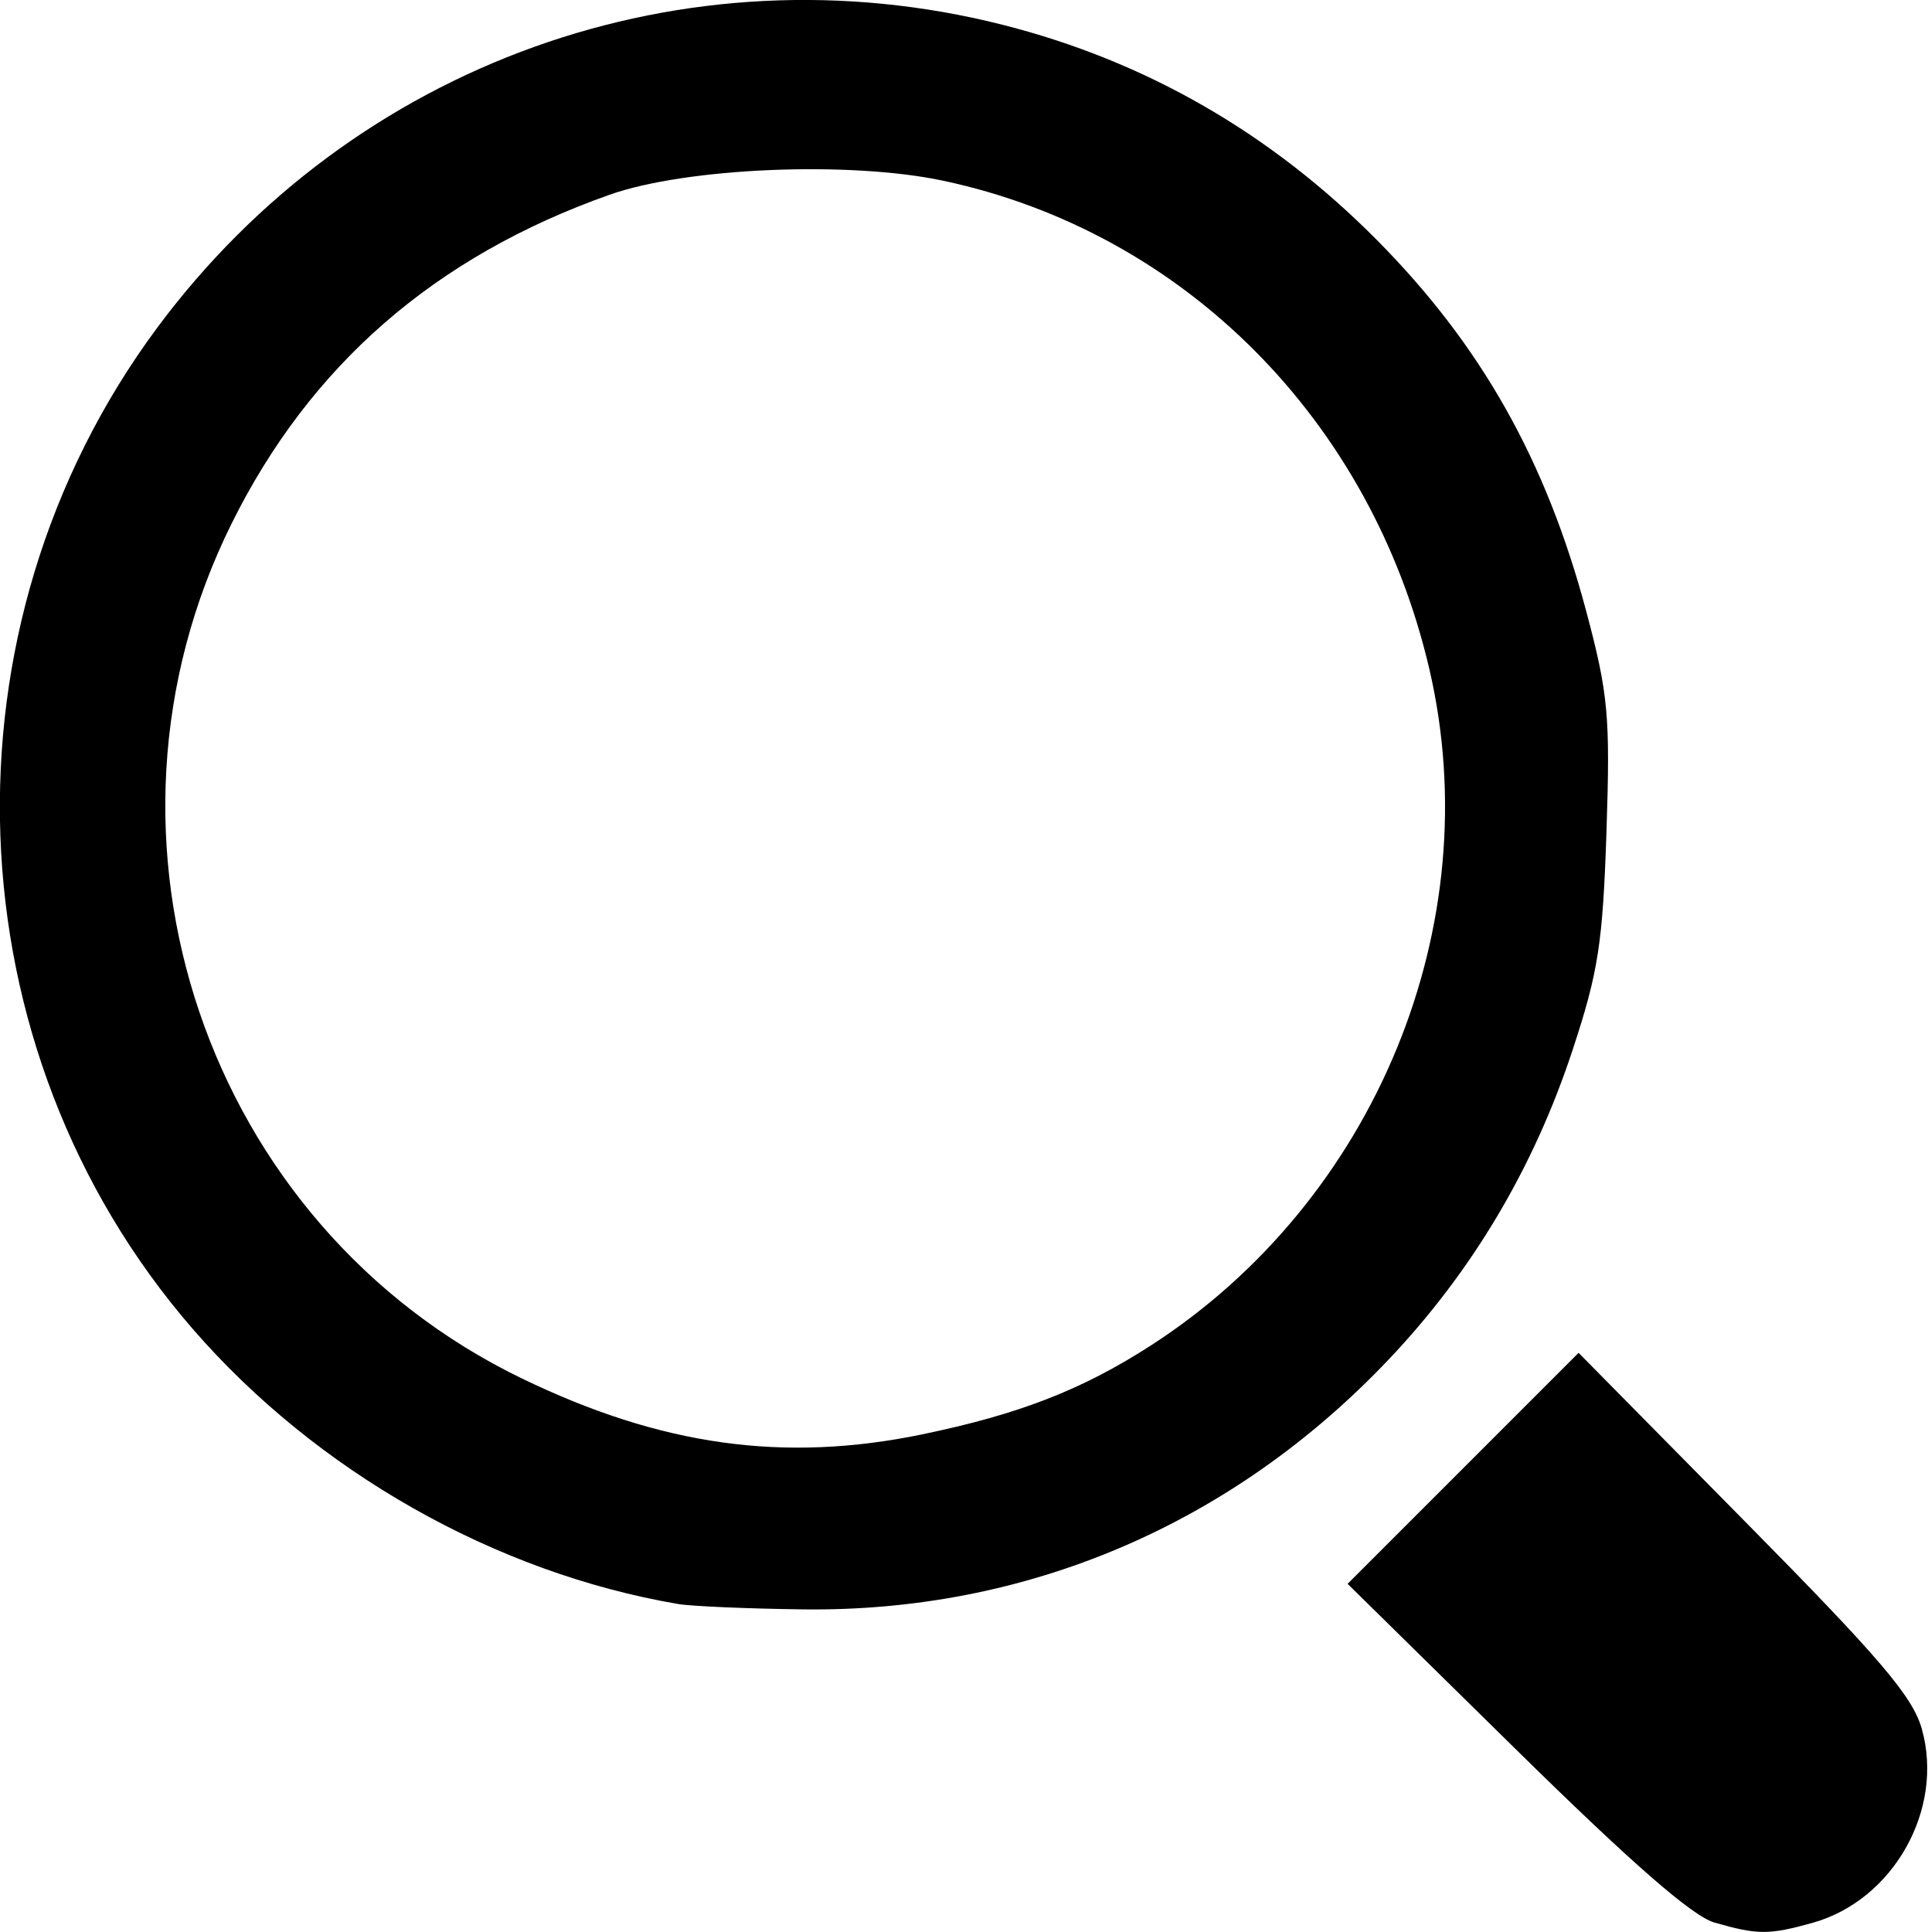
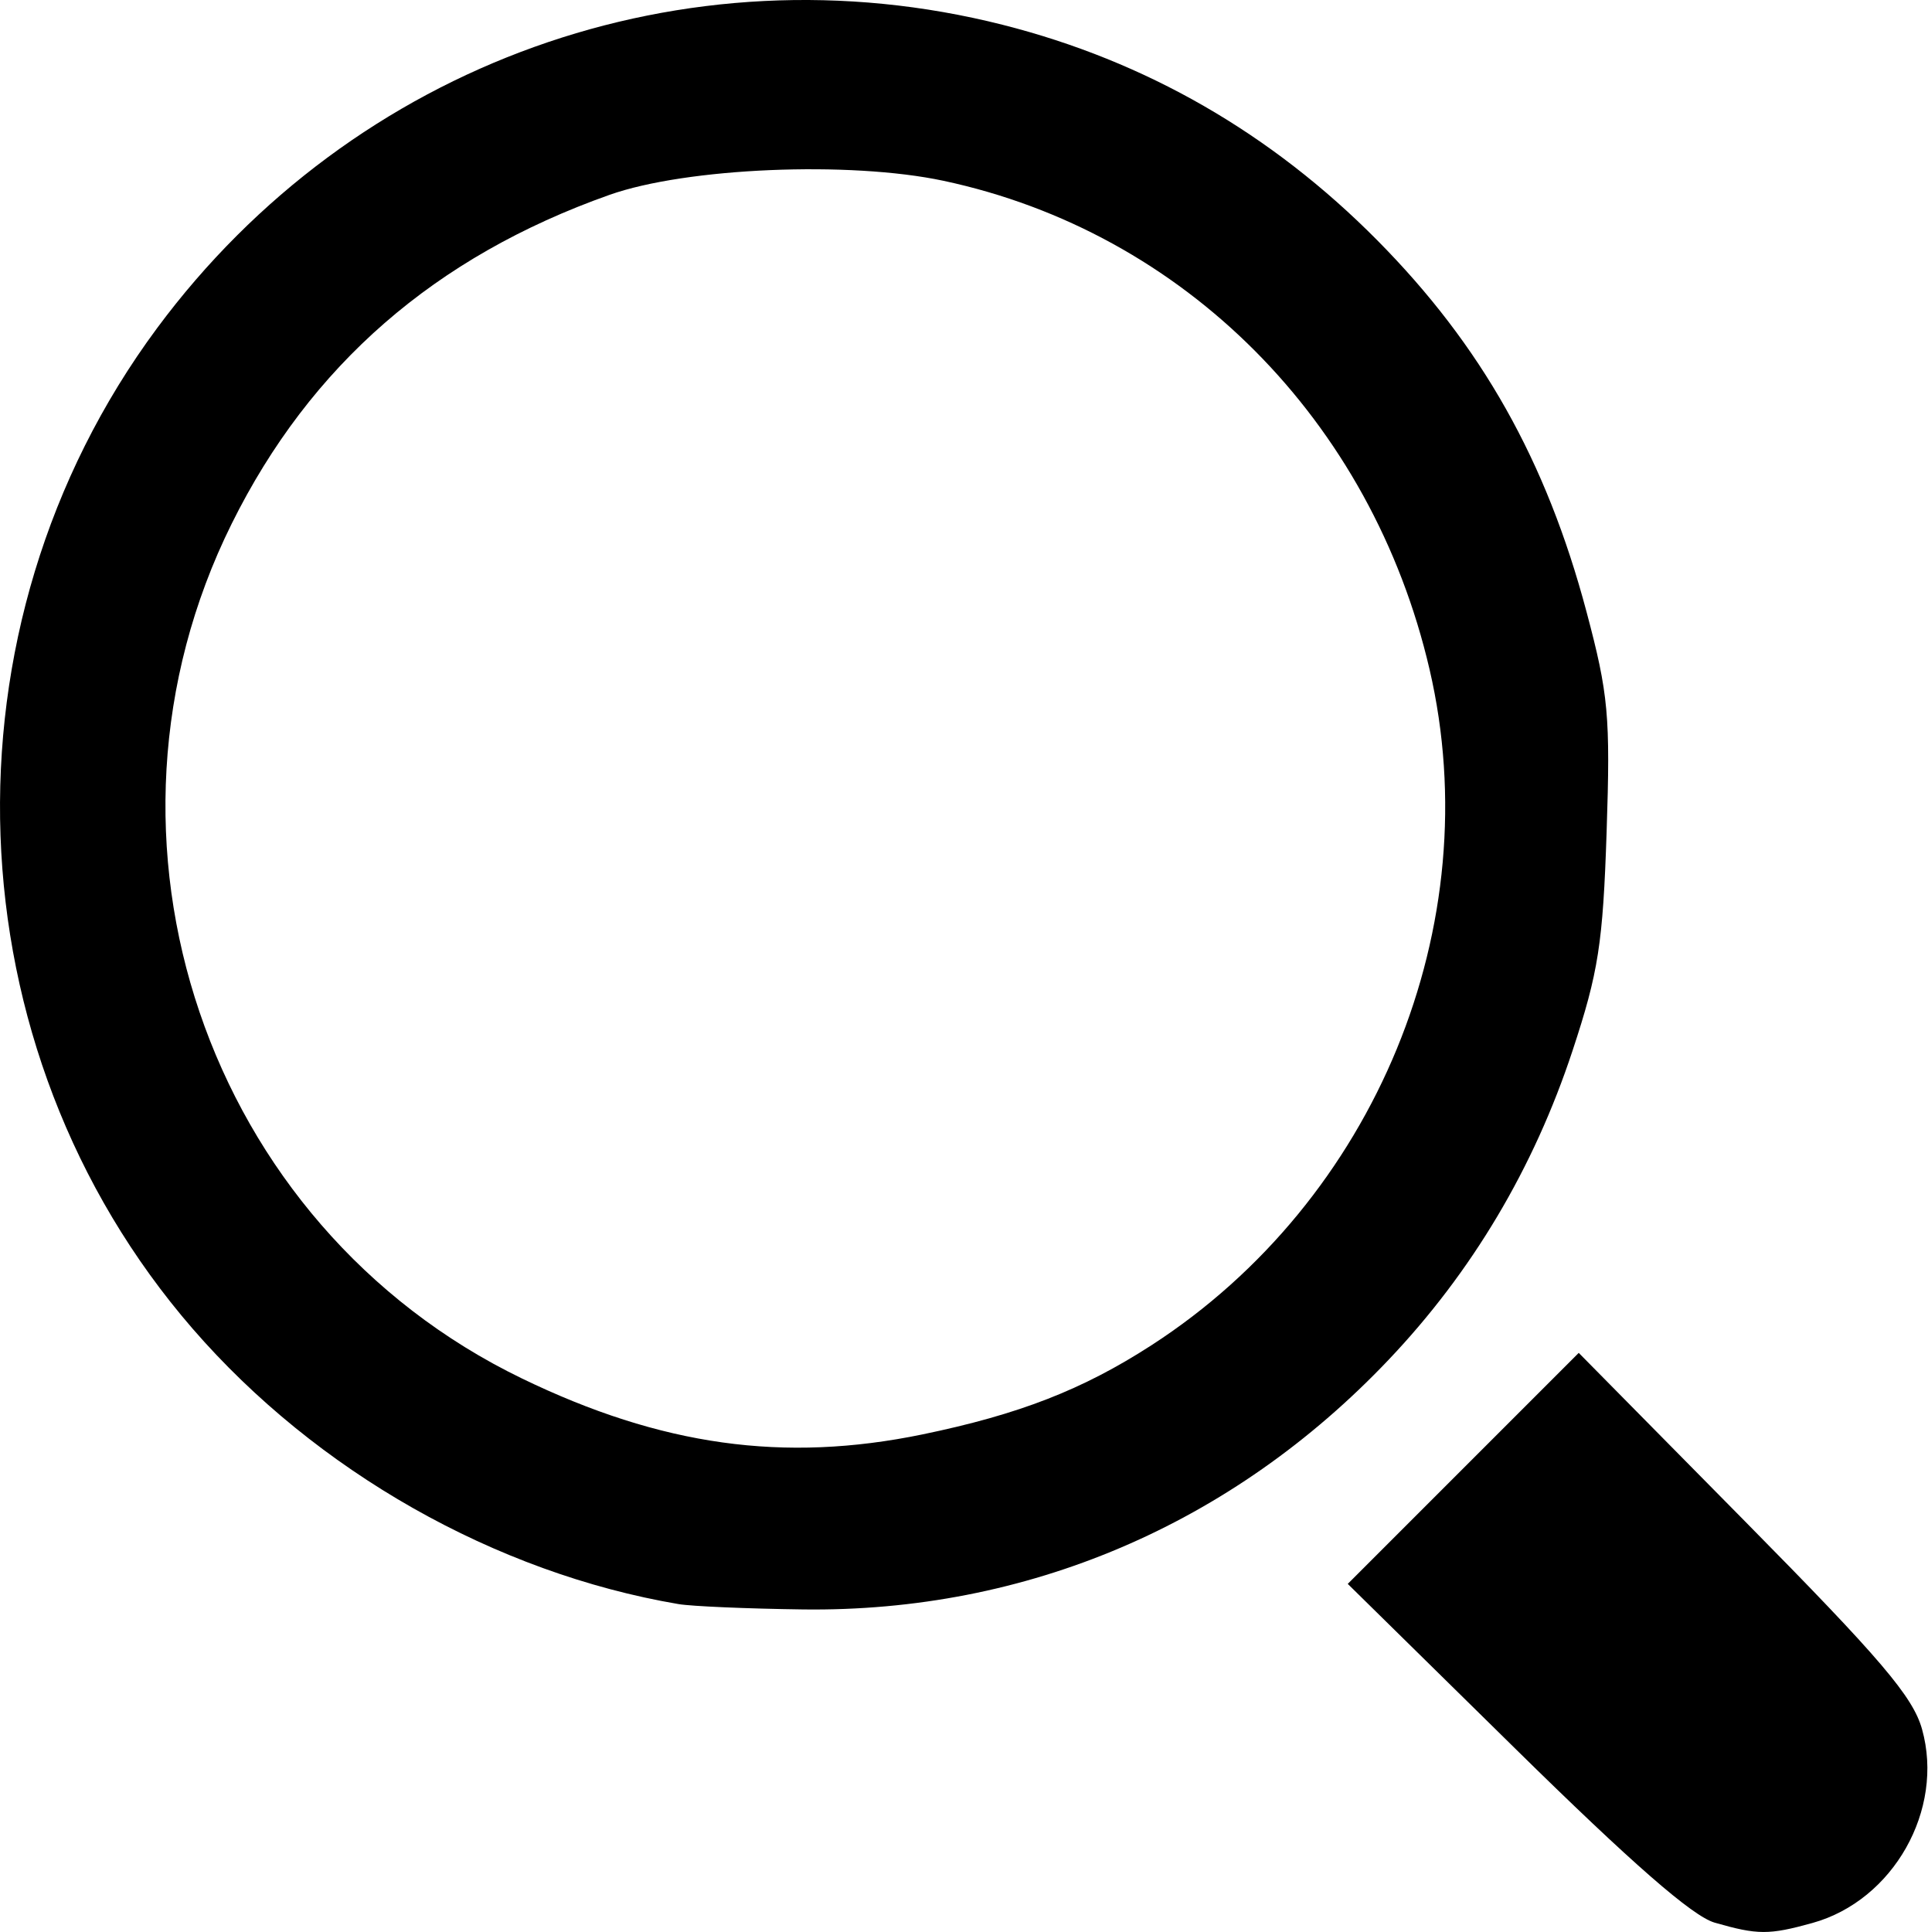
- <svg xmlns="http://www.w3.org/2000/svg" width="24mm" height="90.92" viewBox="0 0 24 24.056">
-   <path style="fill:#000;stroke-width:.265" d="M751.92 213.595c-.617-.178-2.306-1.652-5.556-4.848l-4.67-4.593 3.219-3.219 3.219-3.219 4.628 4.69c3.788 3.836 4.686 4.89 4.94 5.797.629 2.246-.801 4.776-3.054 5.401-1.214.337-1.525.336-2.726-.01zm-28.879-8.878c-5.105-.868-10.094-3.696-13.543-7.676-6.766-7.809-7.181-19.532-.987-27.888 5.472-7.38 14.703-10.691 23.564-8.45 3.987 1.009 7.487 3.022 10.442 6.006 2.902 2.93 4.71 6.139 5.83 10.347.614 2.306.669 2.907.562 6.139-.103 3.113-.228 3.912-.949 6.096-1.081 3.277-2.804 6.172-5.13 8.62-4.366 4.597-10.086 7.035-16.317 6.955-1.546-.02-3.108-.087-3.472-.149zm6.8-4.73c2.698-.557 4.464-1.245 6.382-2.484 6.249-4.039 9.407-11.716 7.75-18.84-1.612-6.932-6.84-12.185-13.549-13.613-2.62-.557-7.166-.366-9.308.393-4.862 1.722-8.337 4.747-10.528 9.164-4.368 8.804-.716 19.56 8.087 23.821 3.882 1.88 7.303 2.357 11.166 1.56z" transform="matrix(.44677 0 0 .44677 -314.586 -71.489)" />
+ <svg xmlns="http://www.w3.org/2000/svg" width="24mm" height="24.056mm" viewBox="0 0 24 24.056" version="1.1" id="svg879">
+   <defs id="defs873" />
+   <g id="layer1" transform="matrix(0.4467729,0,0,0.4467729,-314.5862,-71.48895)">
+     <path style="fill:#000000;stroke-width:0.265" d="M 751.92,213.595 C 751.303,213.417 749.614,211.943 746.364,208.747 L 741.694,204.154 744.913,200.935 748.132,197.716 752.76,202.405 C 756.548,206.242 757.446,207.296 757.7,208.203 758.329,210.449 756.899,212.979 754.646,213.604 753.432,213.941 753.121,213.94 751.92,213.595 Z M 723.041,204.717 C 717.936,203.849 712.947,201.021 709.498,197.041 702.732,189.232 702.317,177.509 708.511,169.153 713.983,161.772 723.214,158.462 732.075,160.703 736.062,161.712 739.562,163.725 742.517,166.709 745.419,169.64 747.227,172.848 748.347,177.056 748.961,179.362 749.016,179.963 748.909,183.195 748.806,186.308 748.681,187.107 747.96,189.291 746.879,192.568 745.156,195.463 742.83,197.911 738.464,202.508 732.744,204.946 726.513,204.866 724.967,204.846 723.405,204.779 723.041,204.717 Z M 729.841,199.988 C 732.539,199.43 734.305,198.742 736.223,197.503 742.472,193.464 745.63,185.787 743.973,178.664 742.361,171.731 737.132,166.478 730.424,165.05 727.803,164.493 723.258,164.684 721.116,165.443 716.254,167.165 712.779,170.19 710.588,174.607 706.22,183.411 709.872,194.166 718.675,198.428 722.557,200.308 725.978,200.785 729.841,199.988 Z" id="path892" />
+   </g>
</svg>
